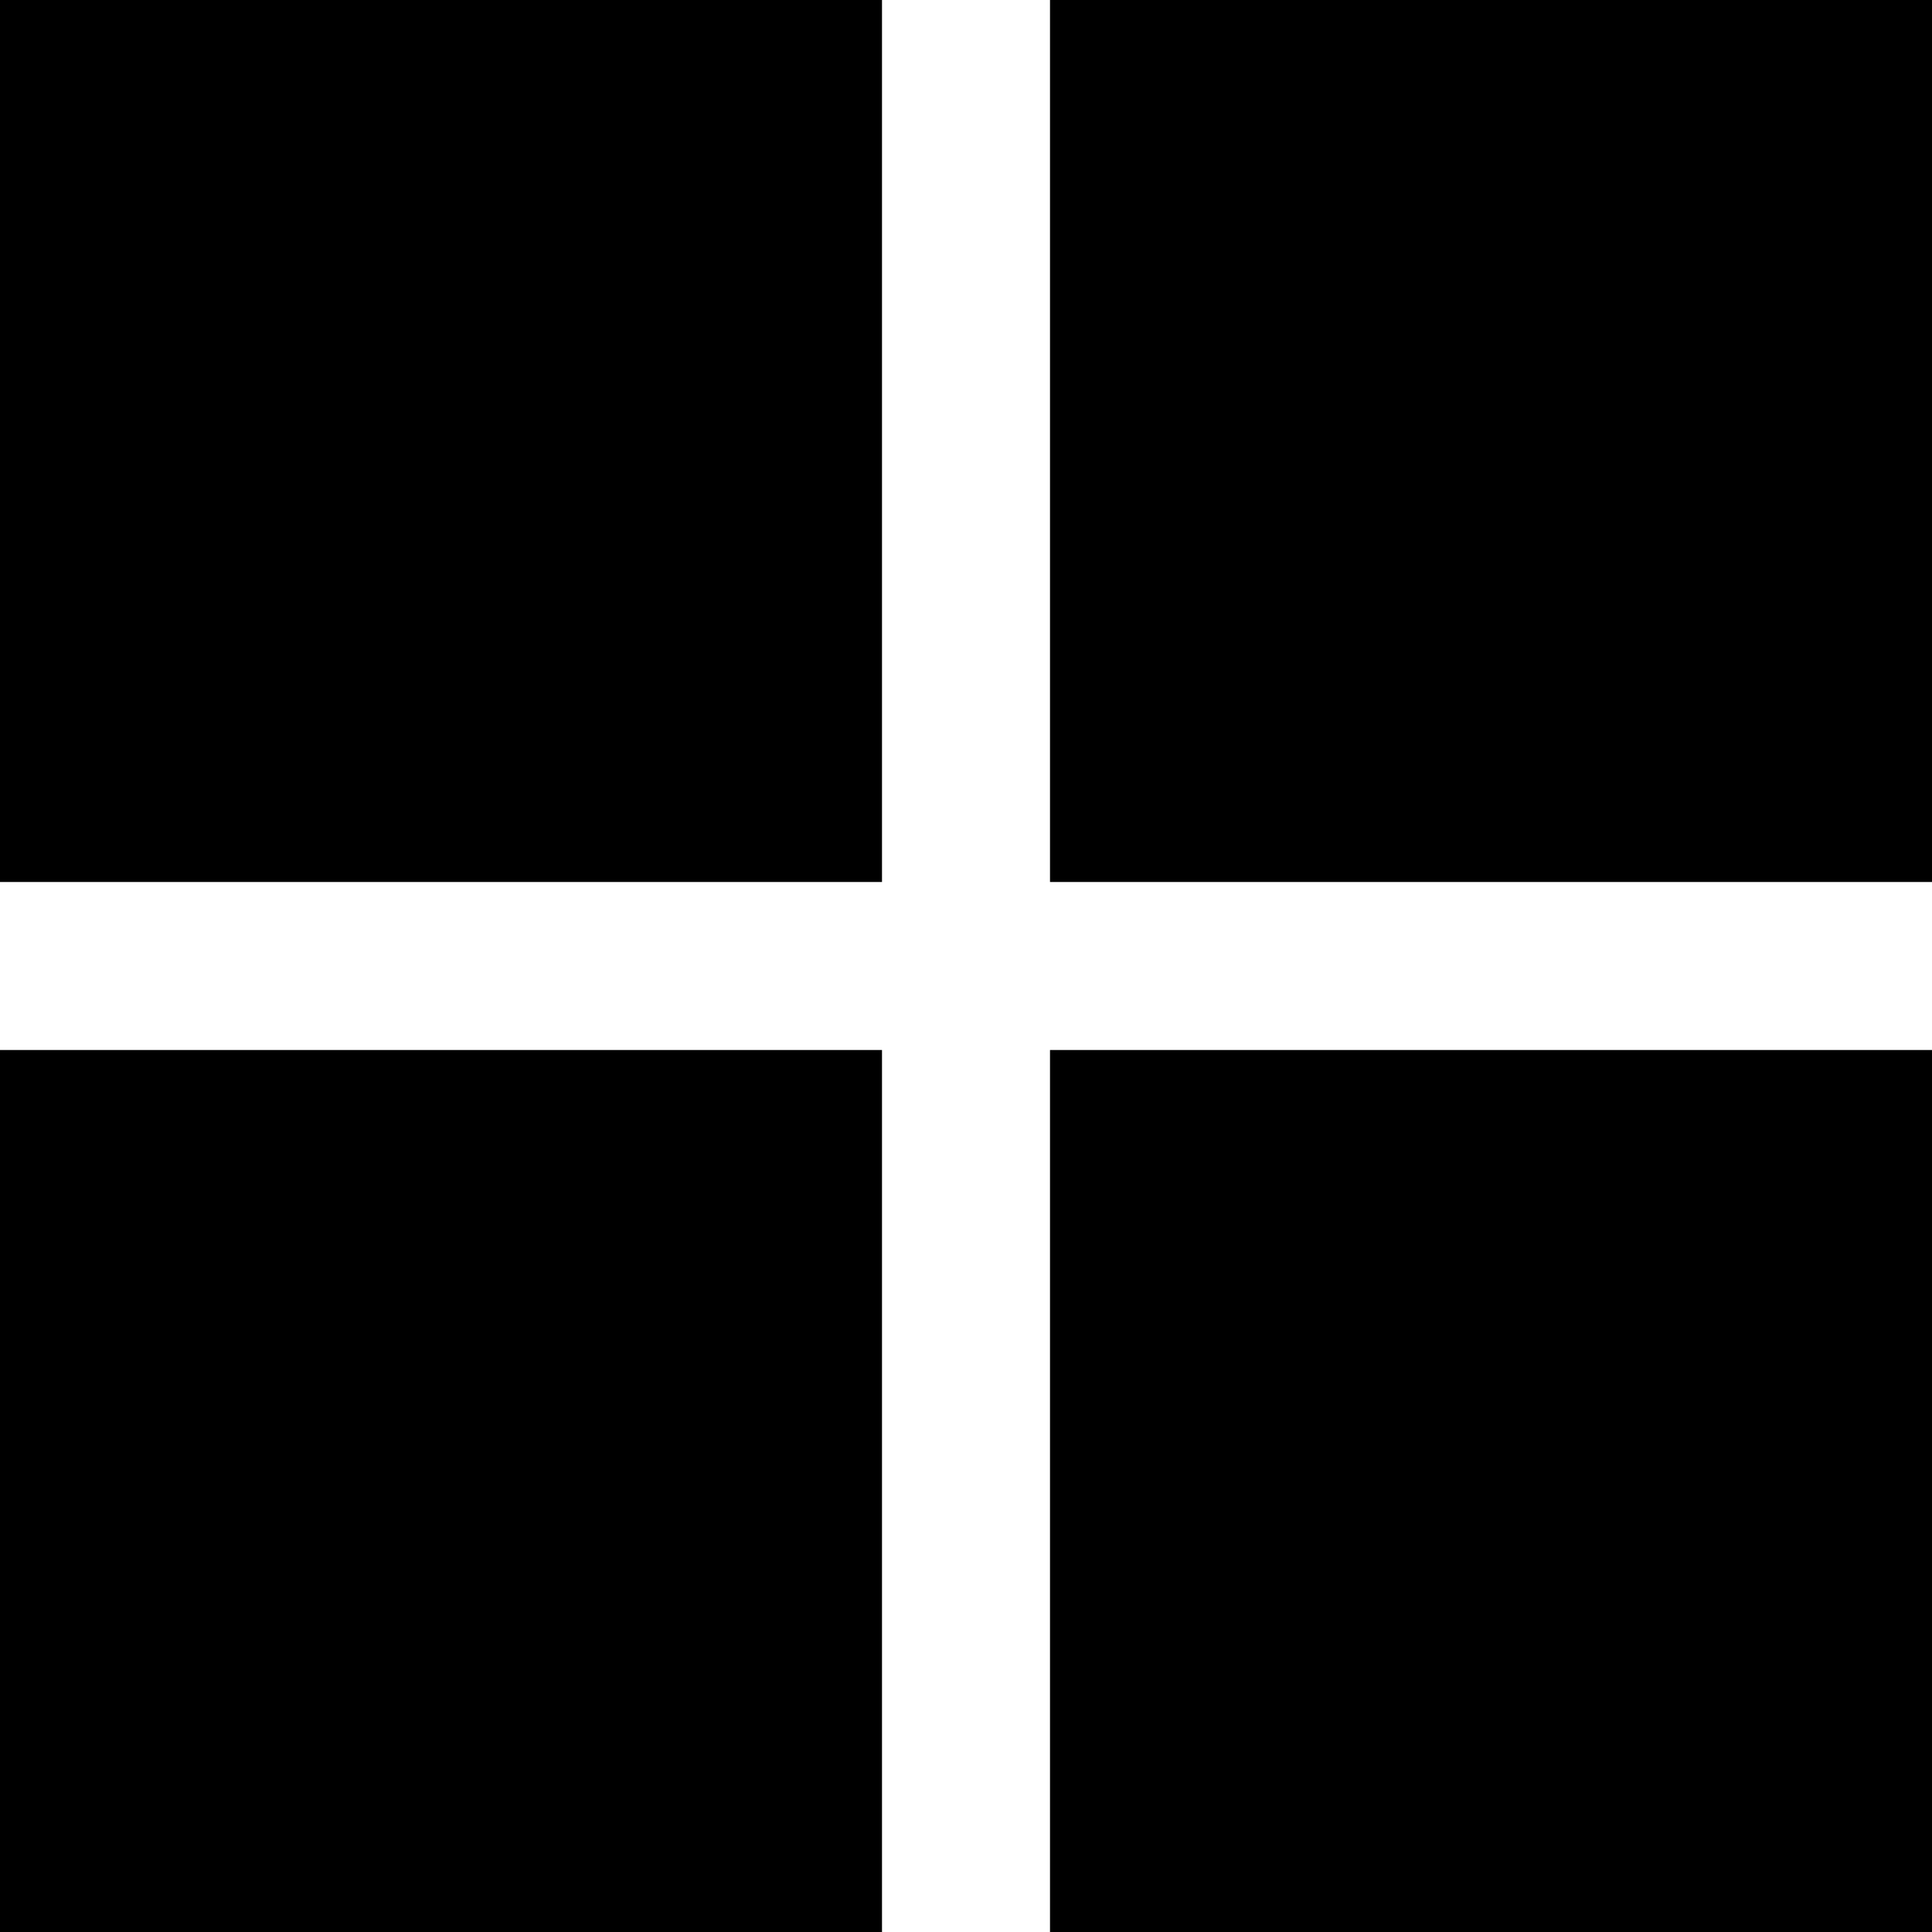
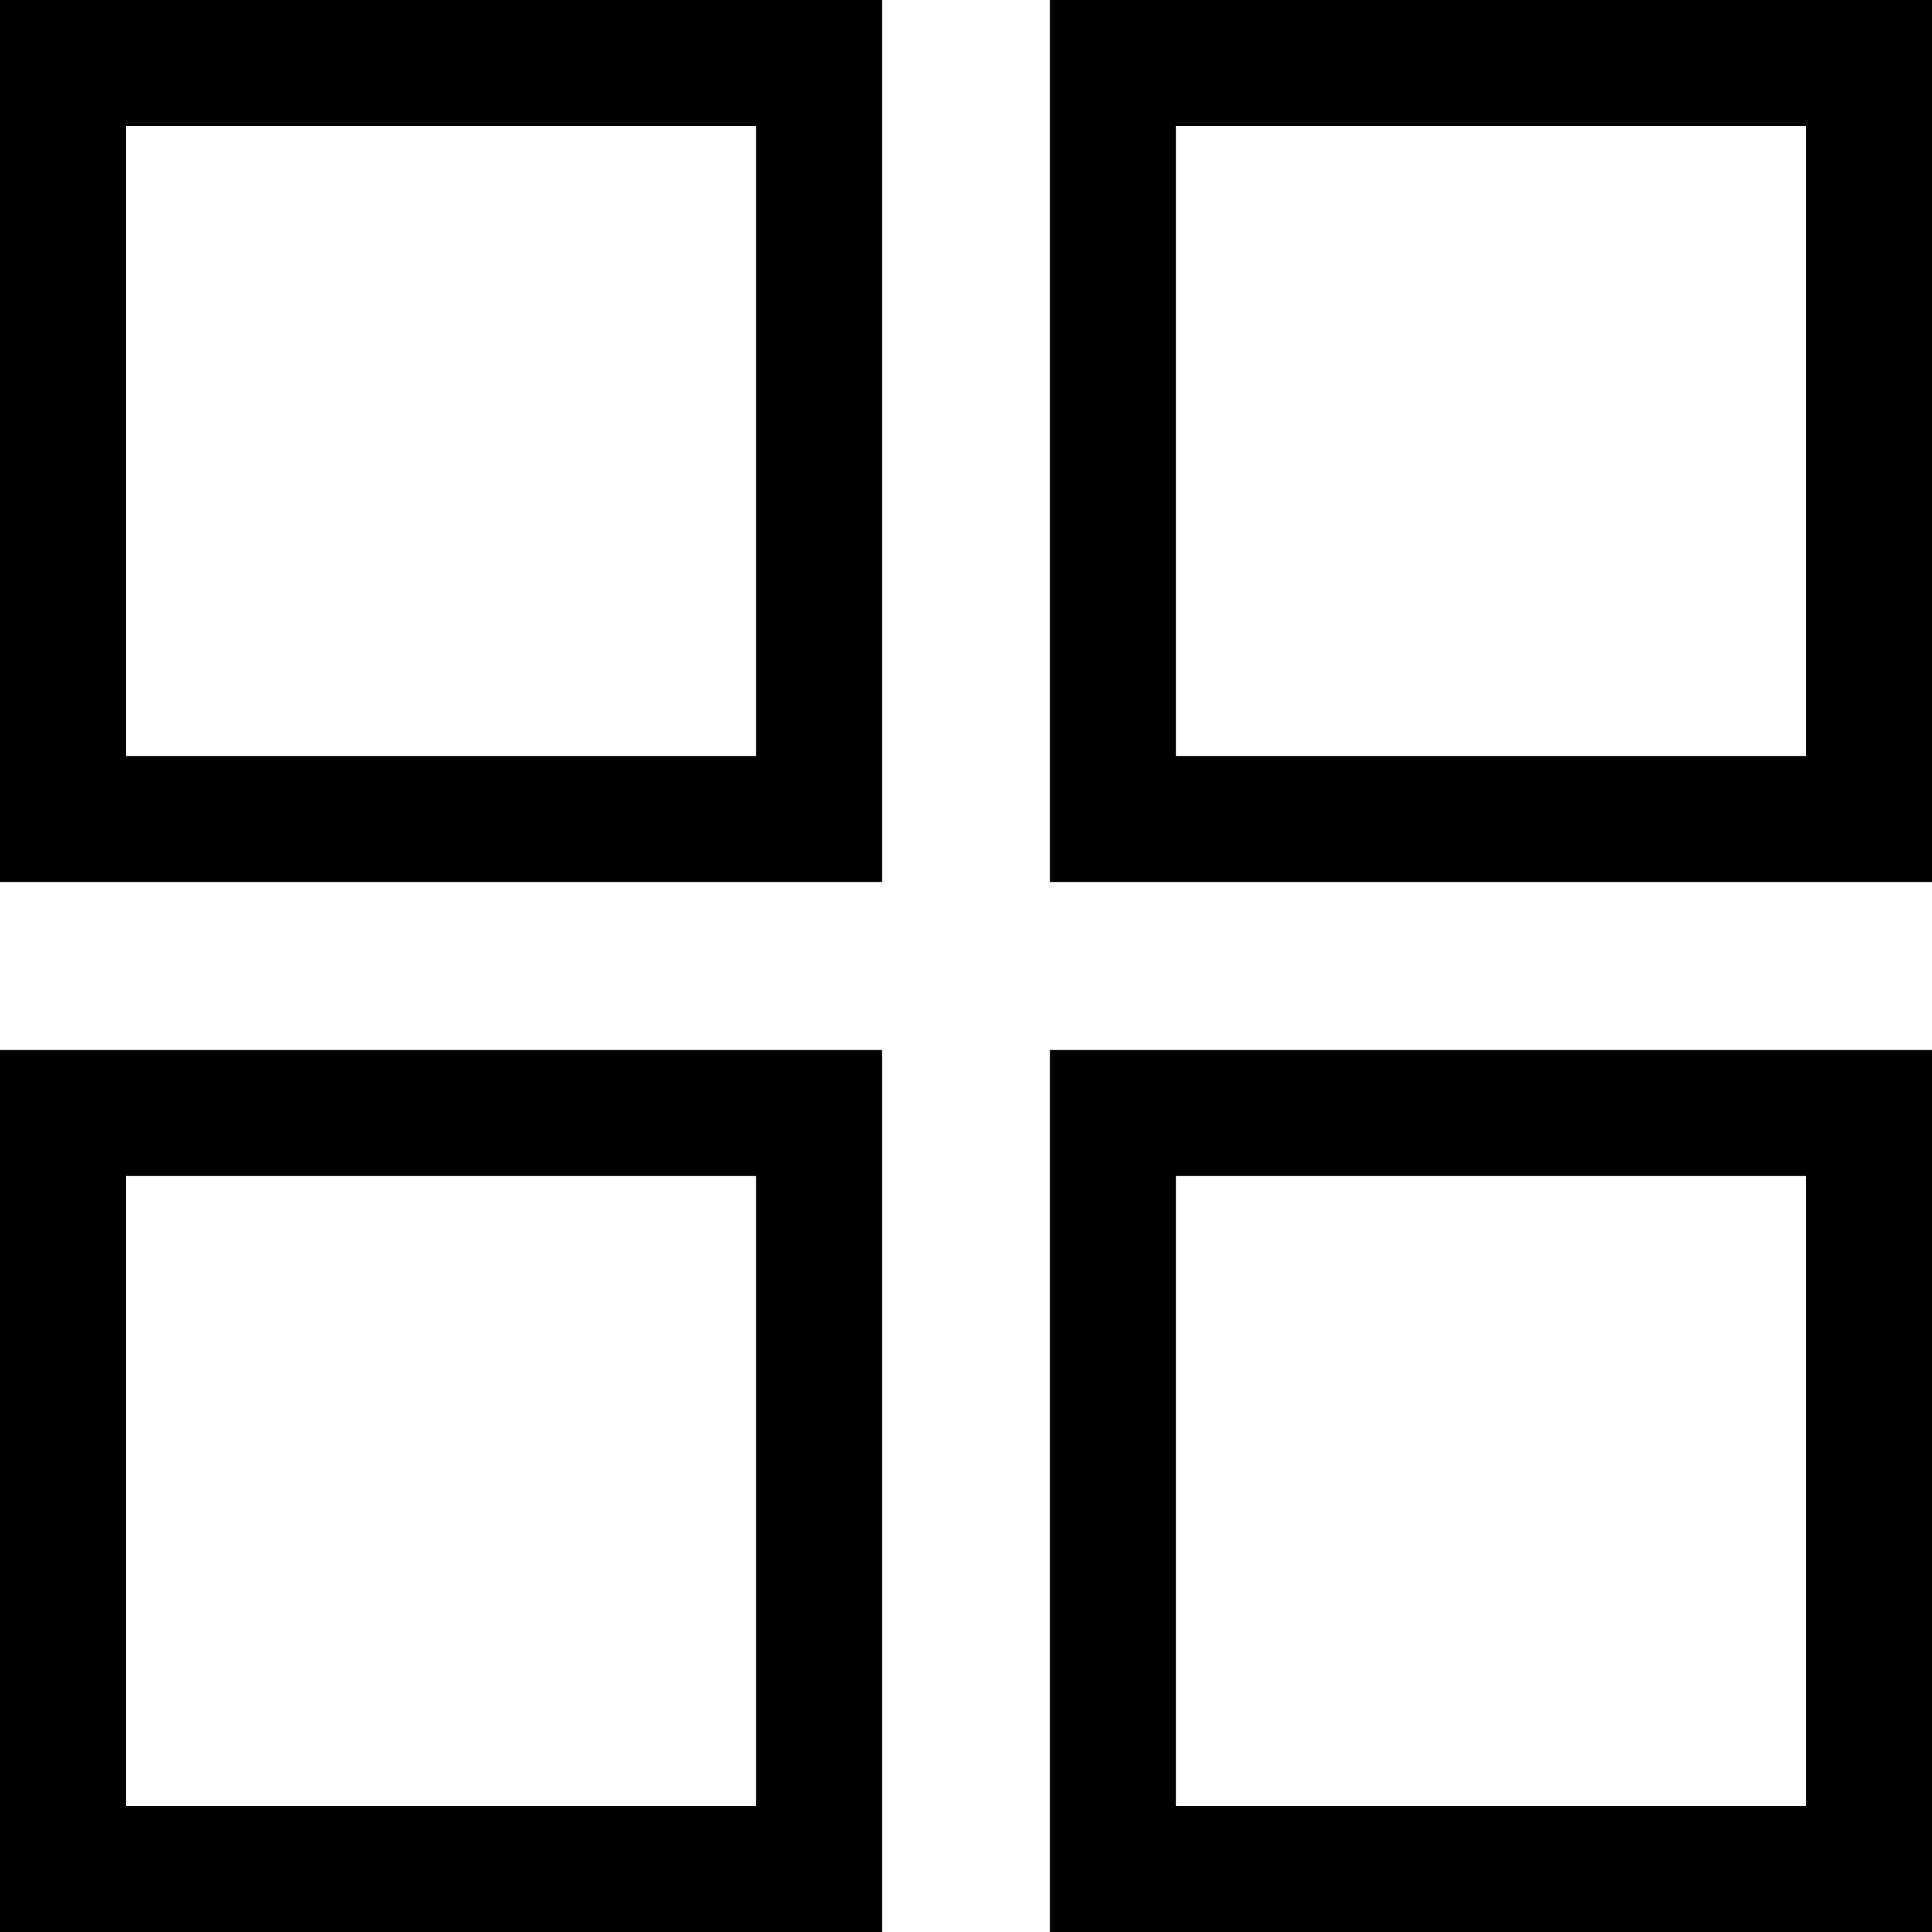
<svg xmlns="http://www.w3.org/2000/svg" version="1.1" id="Layer_1" x="0px" y="0px" viewBox="0 0 512 512" style="enable-background:new 0 0 512 512;" xml:space="preserve">
  <g>
    <g>
-       <polygon points="200.348,0 33.391,0 0,0 0,33.391 0,200.348 0,233.739 33.391,233.739 200.348,233.739 233.739,233.739     233.739,200.348 233.739,33.391 233.739,0   " />
+       <path d="M200.348,0H33.391H0v33.391v166.957v33.391h33.391h166.957h33.391v-33.391V33.391V0H200.348z M200.348,200.348H33.391    V33.391h166.957V200.348z" />
    </g>
  </g>
  <g>
    <g>
-       <polygon points="478.609,0 311.652,0 278.261,0 278.261,33.391 278.261,200.348 278.261,233.739 311.652,233.739 478.609,233.739     512,233.739 512,200.348 512,33.391 512,0   " />
+       <path d="M478.609,0H311.652h-33.391v33.391v166.957v33.391h33.391h166.957H512v-33.391V33.391V0H478.609z M478.609,200.348    H311.652V33.391h166.957V200.348z" />
    </g>
  </g>
  <g>
    <g>
-       <polygon points="200.348,278.261 33.391,278.261 0,278.261 0,311.652 0,478.609 0,512 33.391,512 200.348,512 233.739,512     233.739,478.609 233.739,311.652 233.739,278.261   " />
+       <path d="M200.348,278.261H33.391H0v33.391v166.957V512h33.391h166.957h33.391v-33.391V311.652v-33.391H200.348z M200.348,478.609    H33.391V311.652h166.957V478.609z" />
    </g>
  </g>
  <g>
    <g>
-       <polygon points="478.609,278.261 311.652,278.261 278.261,278.261 278.261,311.652 278.261,478.609 278.261,512 311.652,512     478.609,512 512,512 512,478.609 512,311.652 512,278.261   " />
+       <path d="M478.609,278.261H311.652h-33.391v33.391v166.957V512h33.391h166.957H512v-33.391V311.652v-33.391H478.609z     M478.609,478.609H311.652V311.652h166.957V478.609z" />
    </g>
  </g>
  <g>
</g>
  <g>
</g>
  <g>
</g>
  <g>
</g>
  <g>
</g>
  <g>
</g>
  <g>
</g>
  <g>
</g>
  <g>
</g>
  <g>
</g>
  <g>
</g>
  <g>
</g>
  <g>
</g>
  <g>
</g>
  <g>
</g>
</svg>
